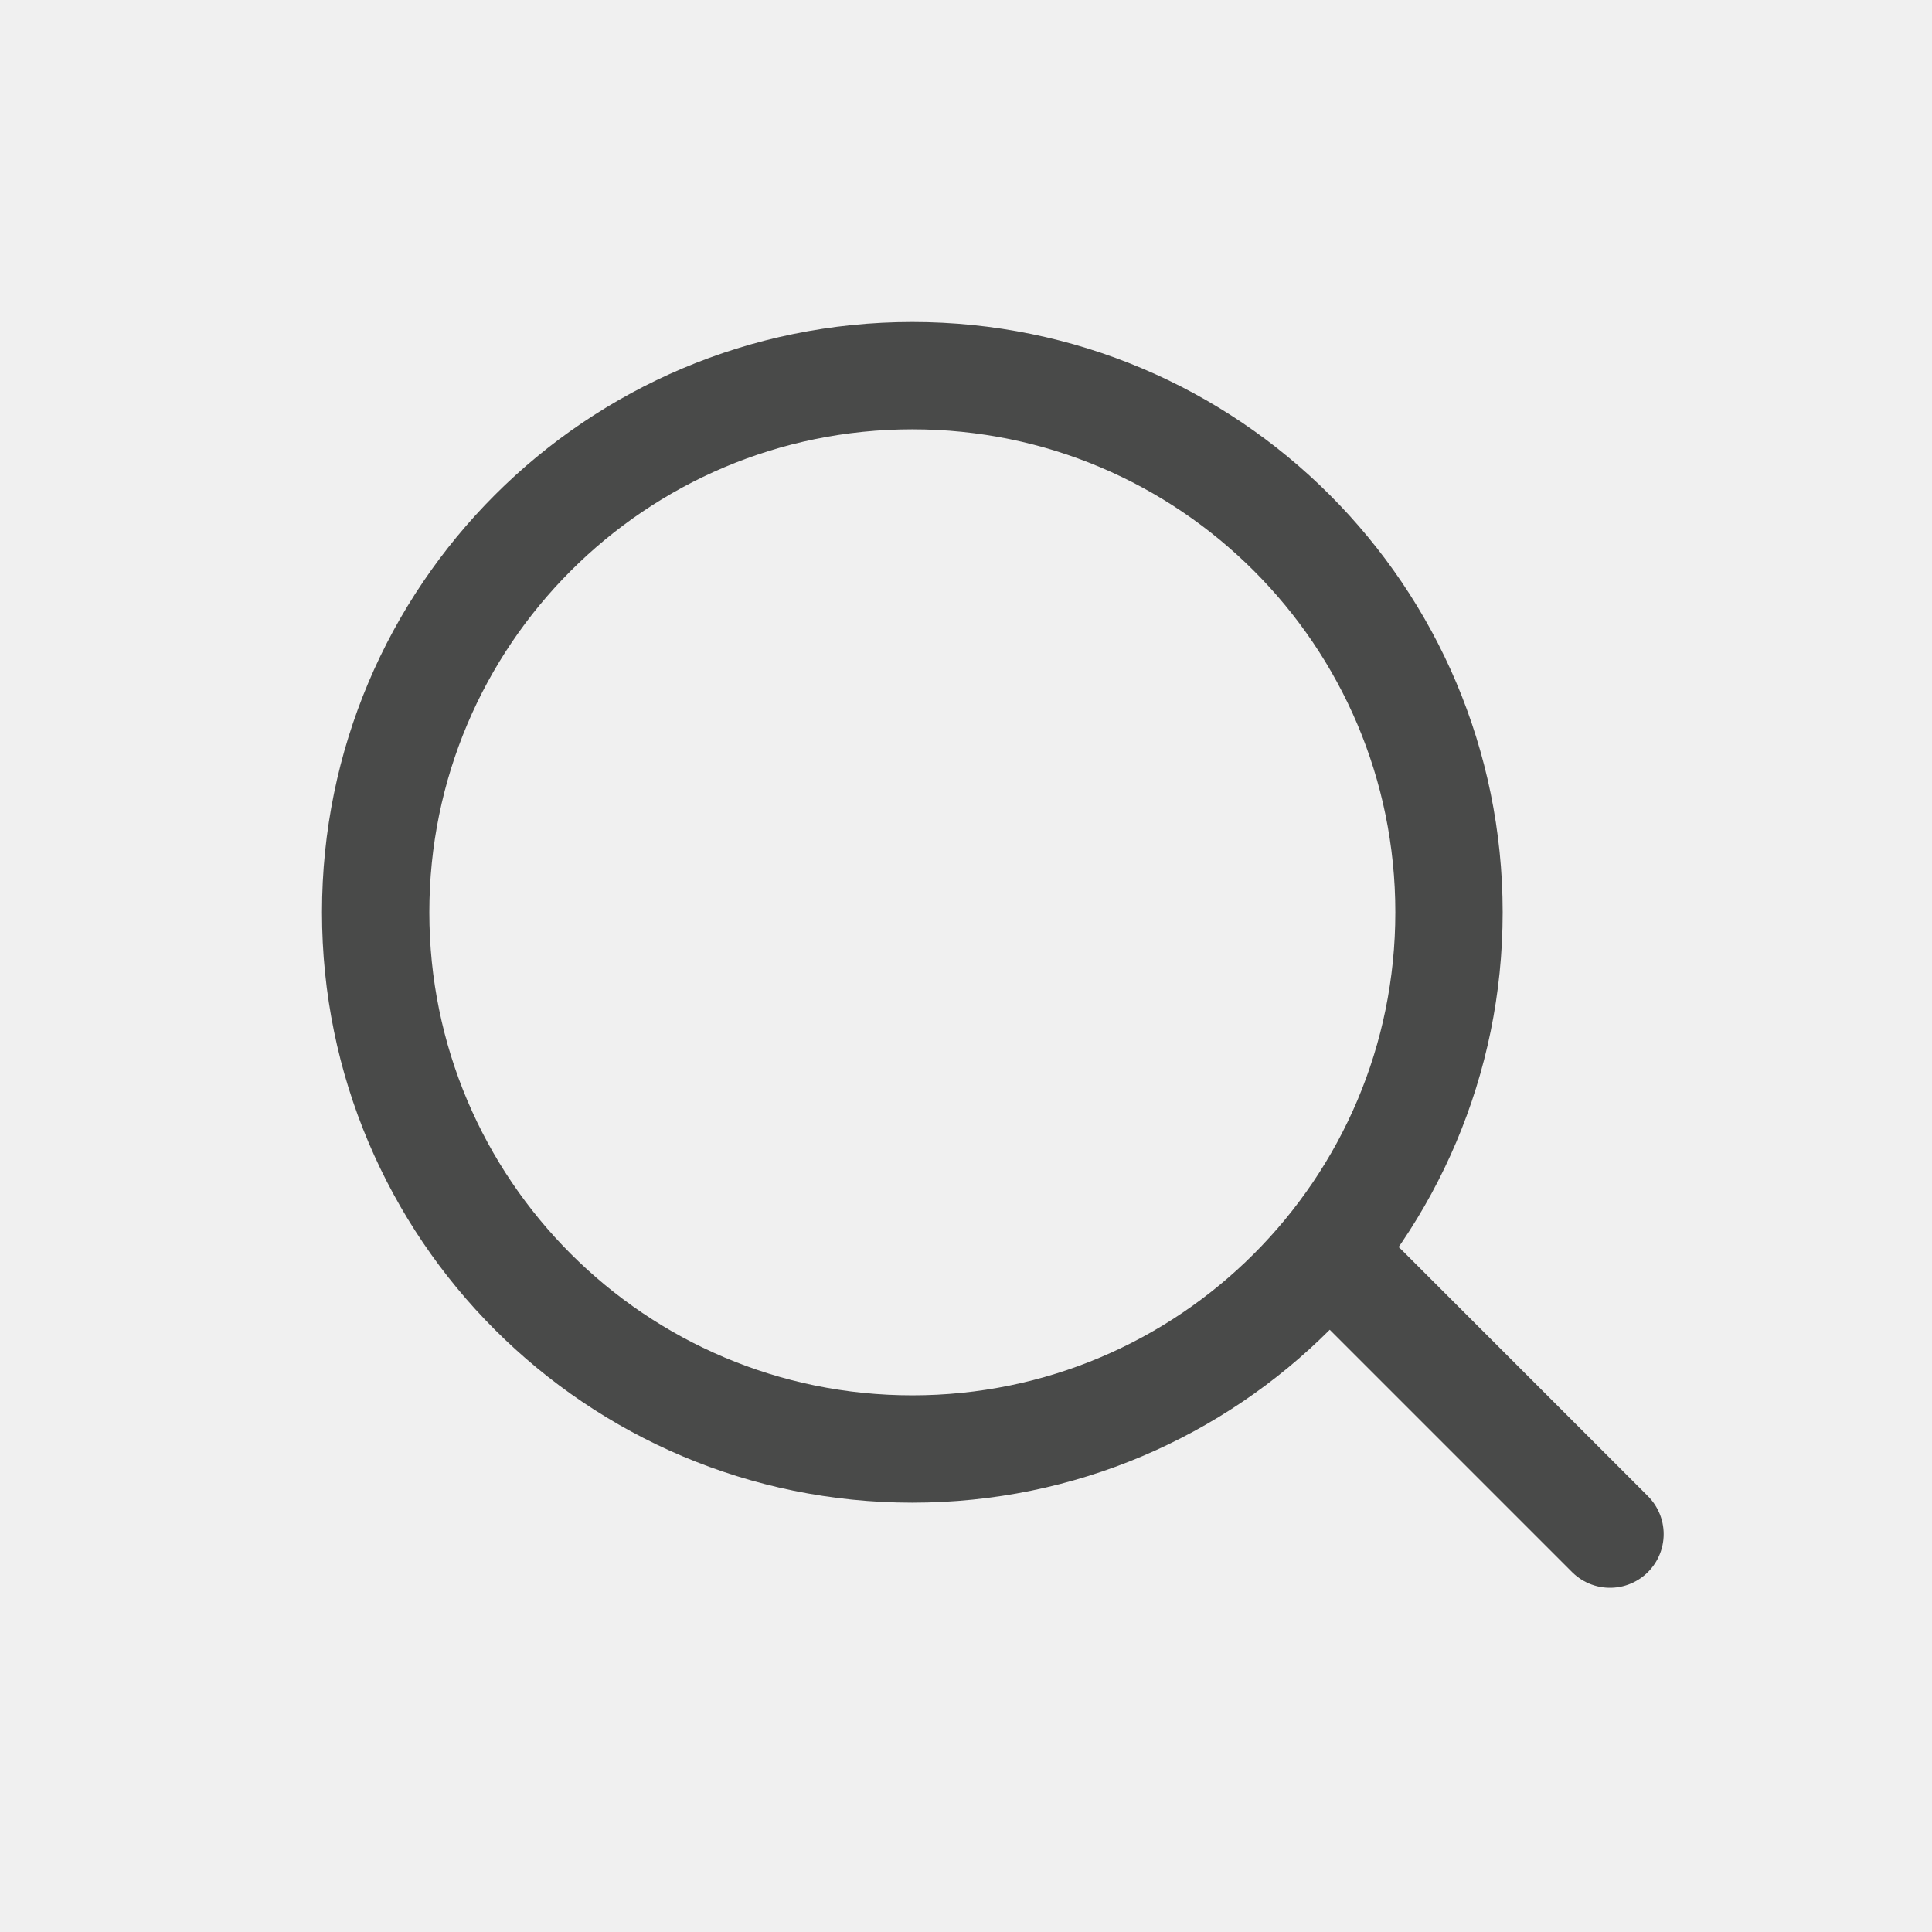
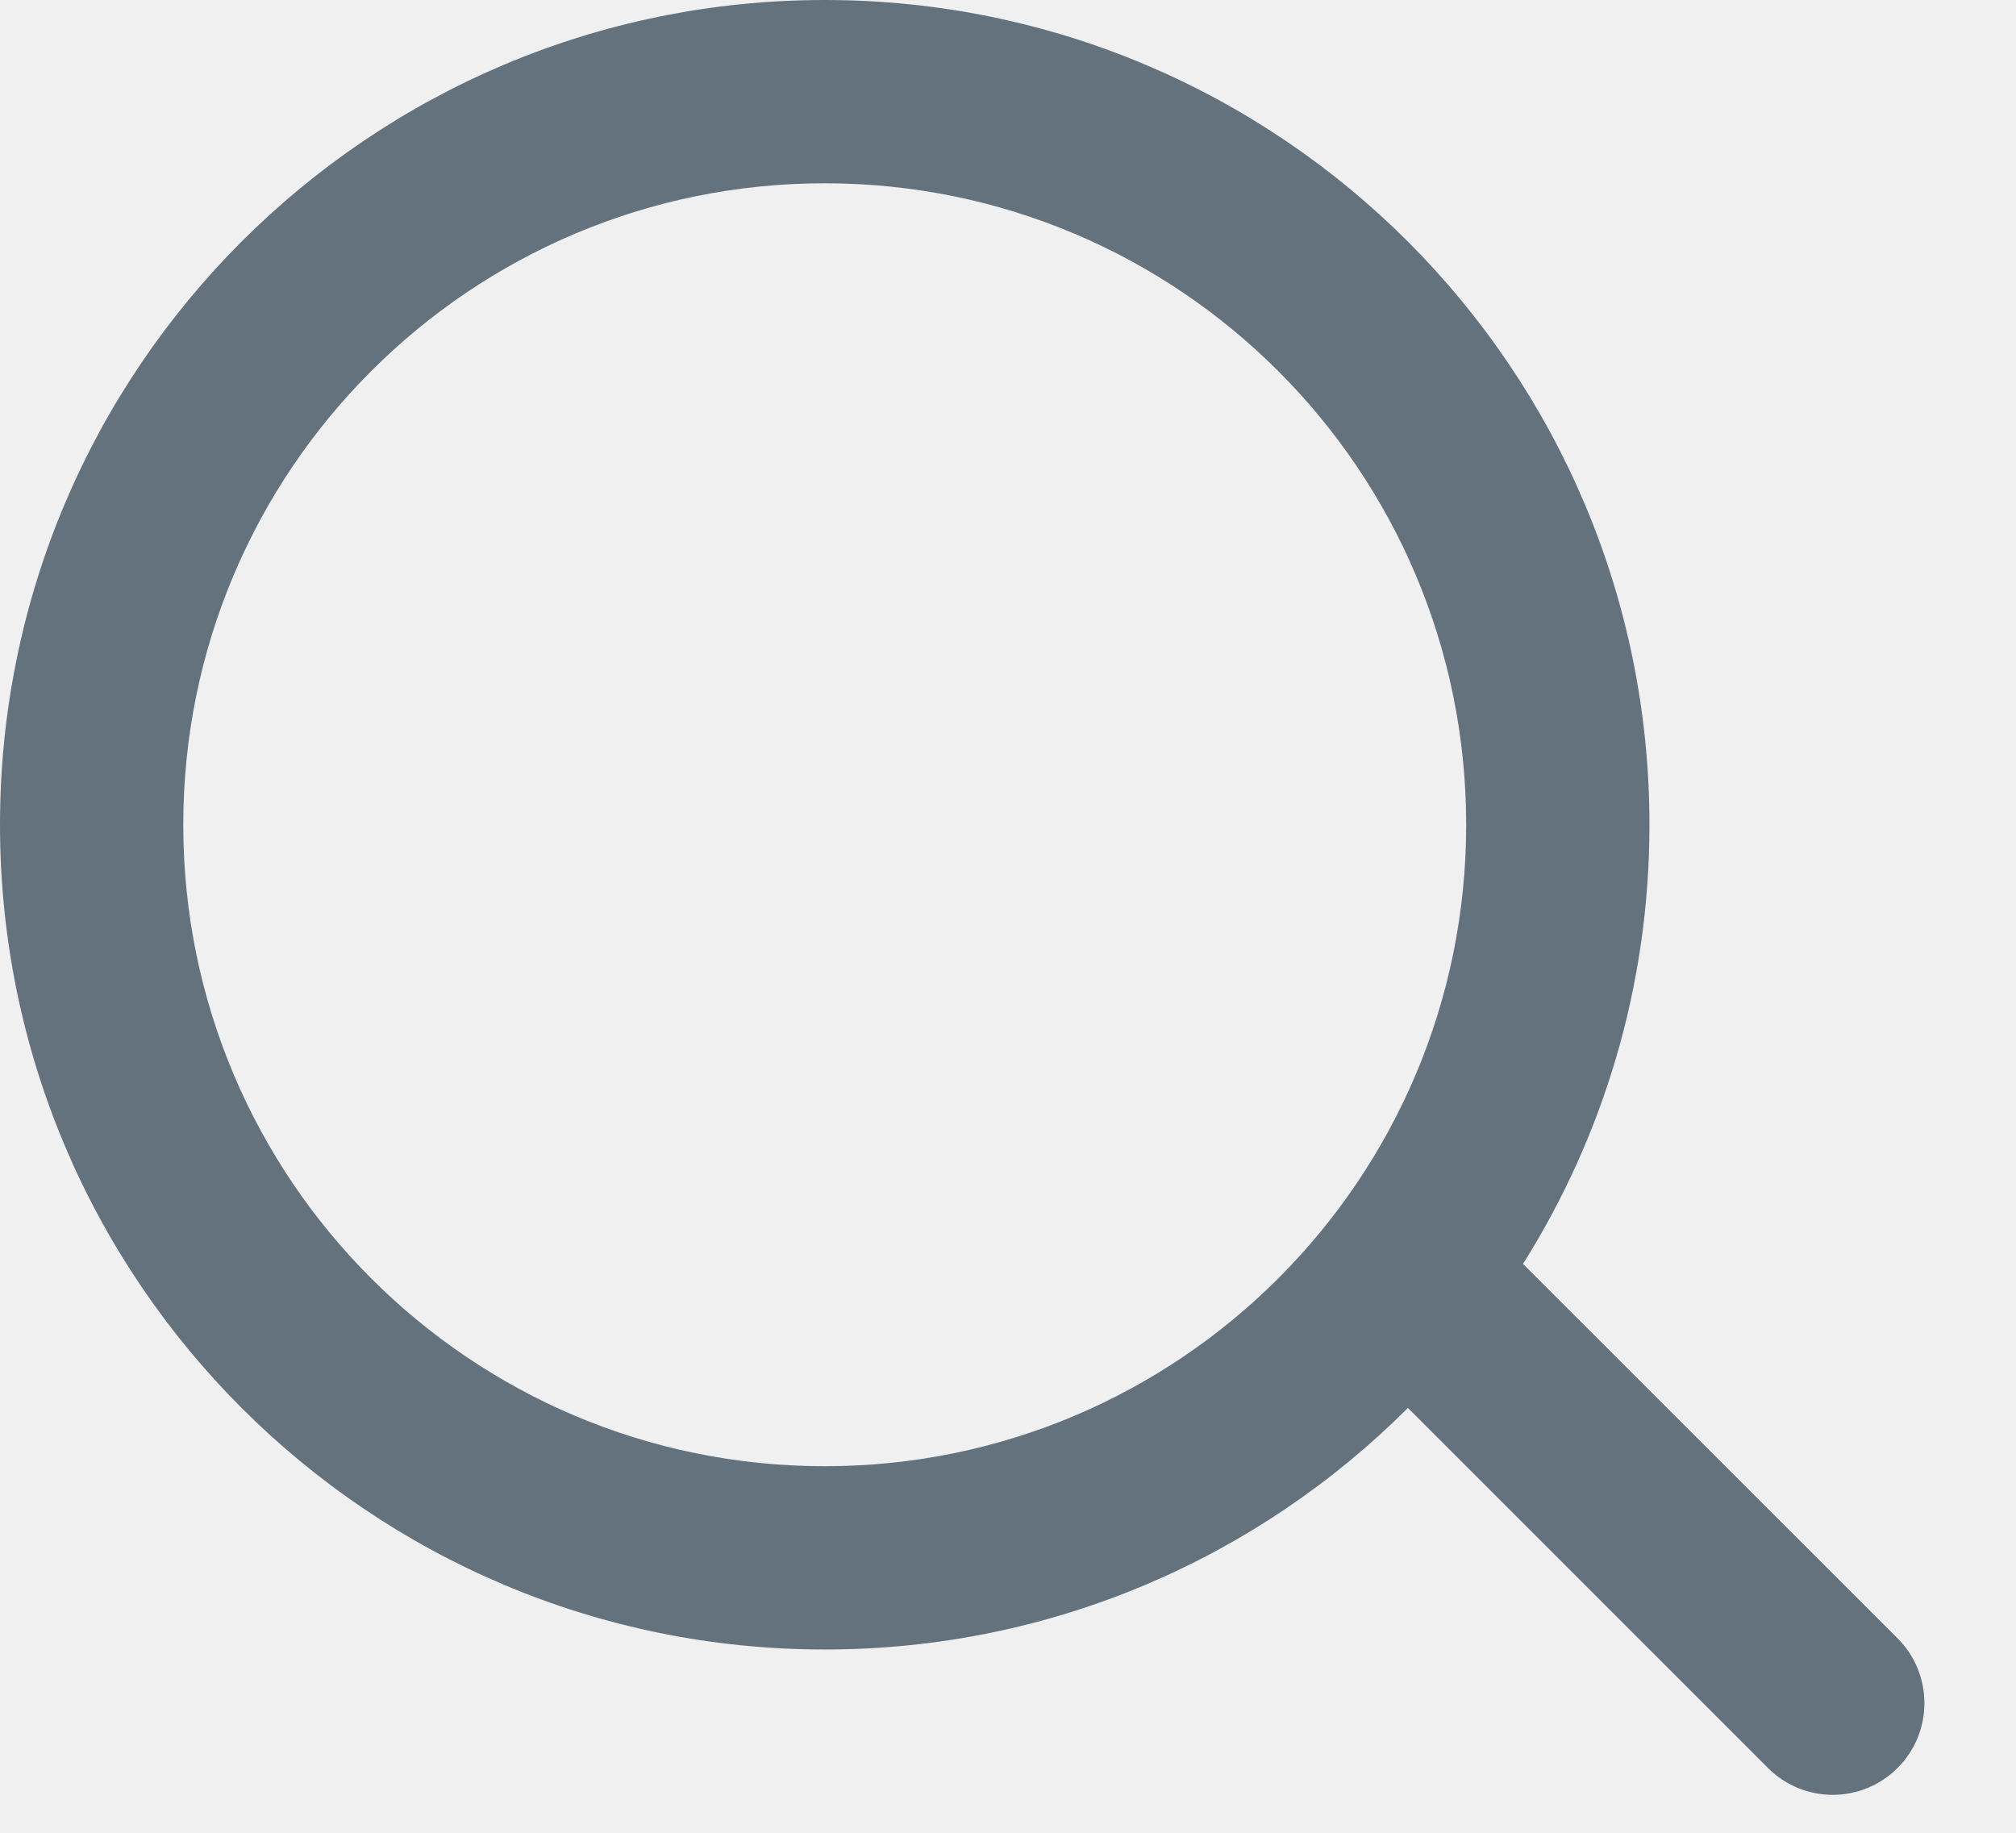
- <svg xmlns="http://www.w3.org/2000/svg" width="18" height="18" viewBox="0 0 18 18" fill="none">
-   <rect x="0.875" y="0.875" width="16.25" height="16.25" stroke="white" stroke-opacity="0.01" stroke-width="0.25" />
-   <circle cx="8.5" cy="8.5" r="5" stroke="#494A49" />
-   <line x1="12.707" y1="12" x2="15" y2="14.293" stroke="#494A49" stroke-linecap="round" />
+ <svg xmlns="http://www.w3.org/2000/svg" width="11" height="10" viewBox="0 0 11 10" fill="none">
+   <path fill-rule="evenodd" clip-rule="evenodd" d="M8 4.5C8 6.433 6.433 8 4.5 8C2.567 8 1 6.433 1 4.5C1 2.567 2.567 1 4.5 1C6.433 1 8 2.567 8 4.5ZM7.682 7.682C6.868 8.496 5.743 9 4.5 9C2.015 9 0 6.985 0 4.5C0 2.015 2.015 0 4.5 0C6.985 0 9 2.015 9 4.5C9 5.381 8.747 6.202 8.31 6.896L10.354 8.939C10.549 9.135 10.549 9.451 10.354 9.646C10.158 9.842 9.842 9.842 9.646 9.646L7.682 7.682Z" fill="#64727D" />
</svg>
